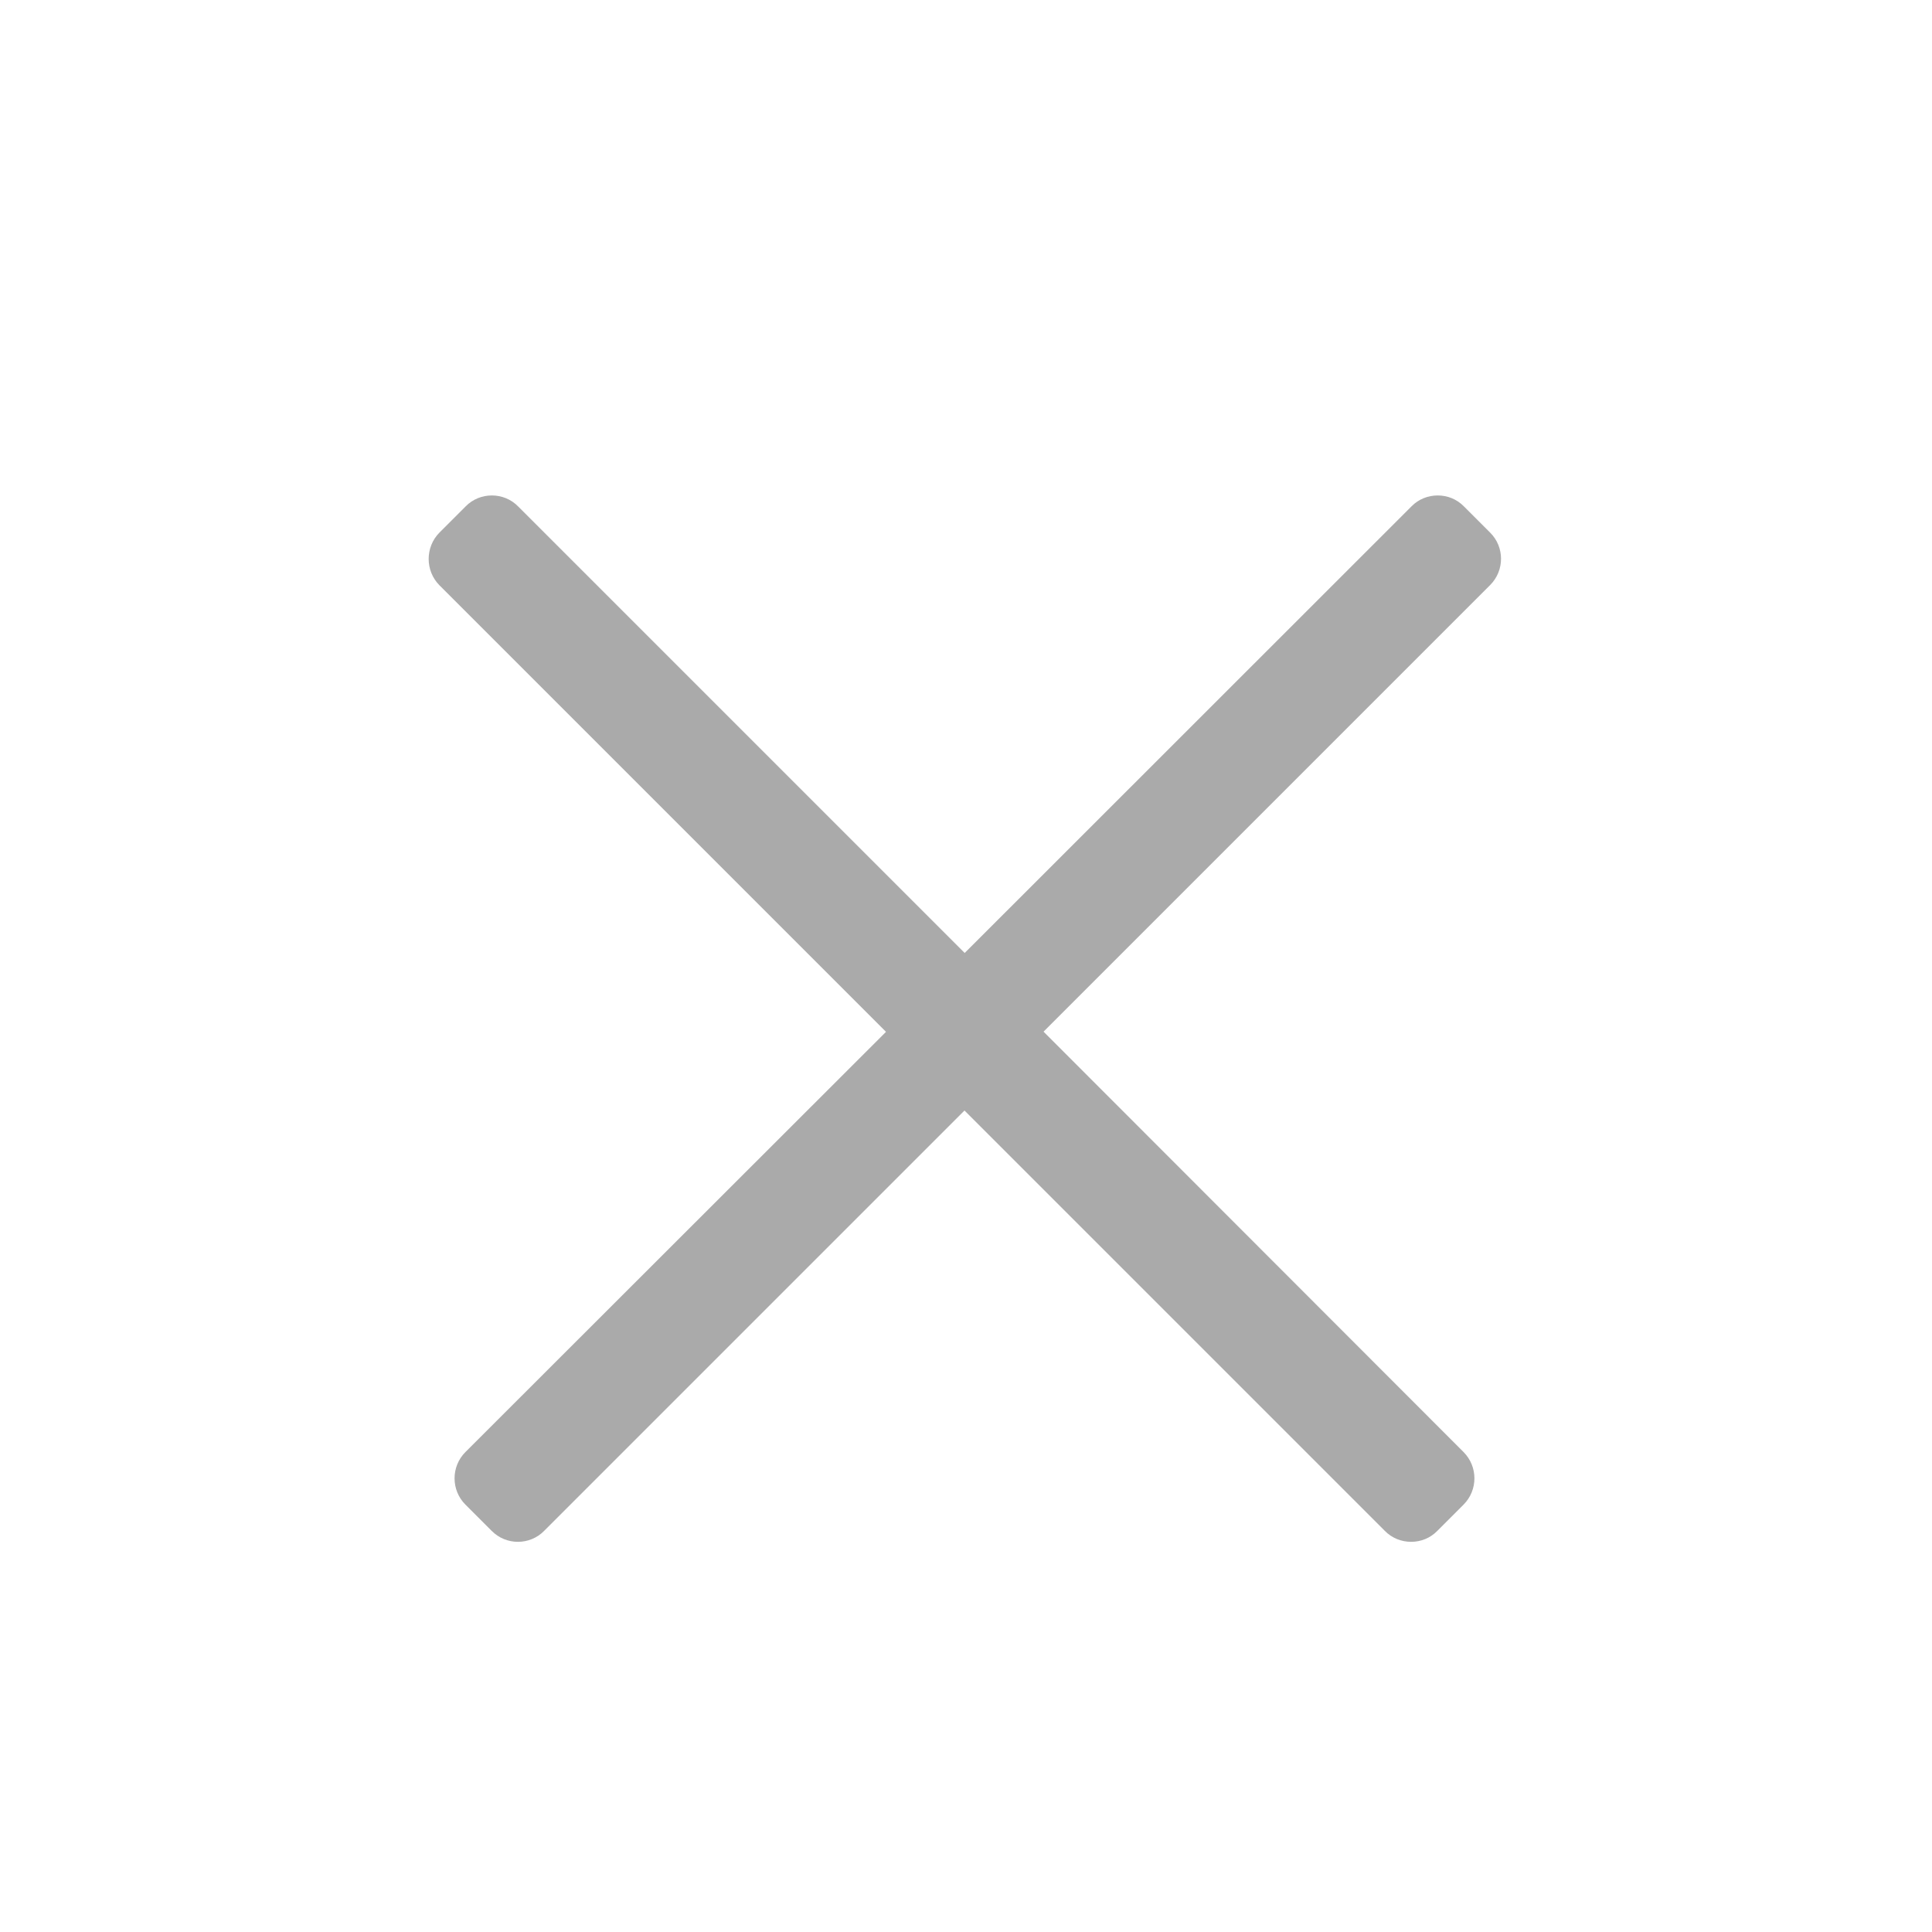
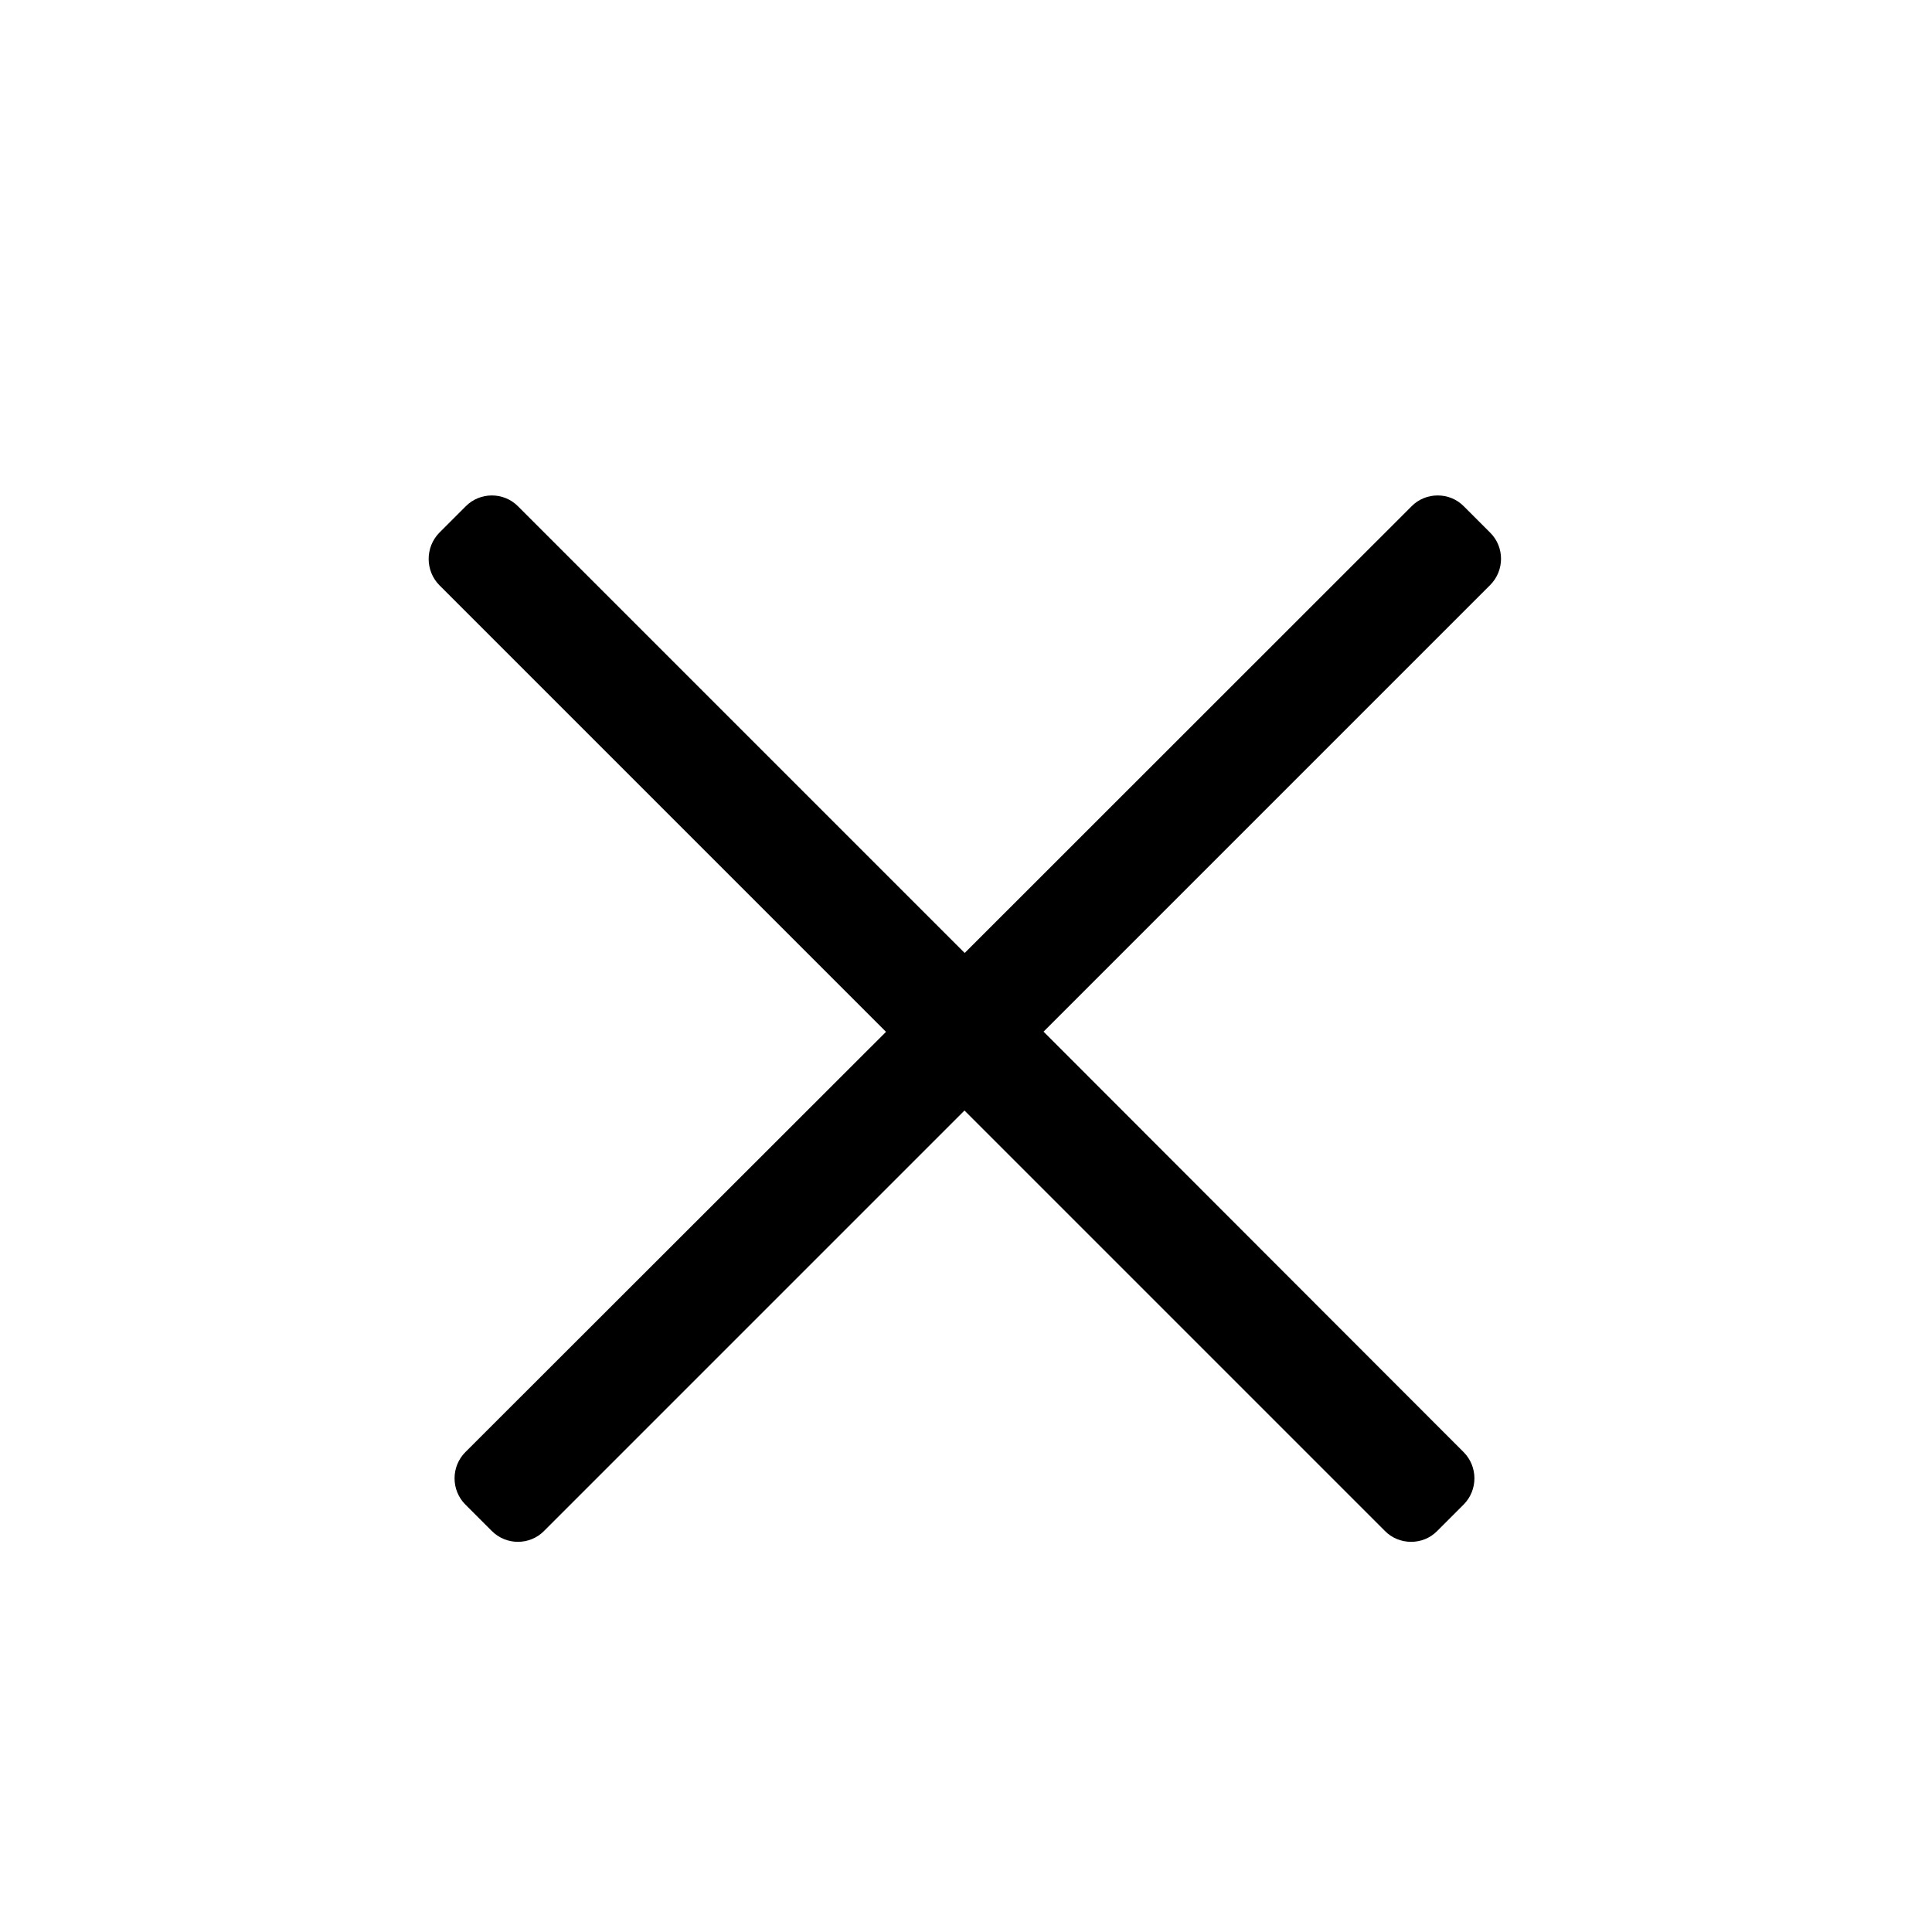
<svg xmlns="http://www.w3.org/2000/svg" t="1667905797615" class="icon" viewBox="0 0 1024 1024" version="1.1" p-id="8097" width="16" height="16">
-   <path d="M789.8 282.3l-13.9-13.9c-3.8-3.9-8.8-5.8-13.9-5.8-5 0-10.1 1.9-13.9 5.8L511.3 505.1 274.6 268.4c-3.8-3.9-8.9-5.8-13.9-5.8s-10.1 1.9-13.9 5.8l-13.9 13.9c-7.6 7.7-7.6 20.2 0 27.9l236.7 236.7-222.9 222.7c-7.7 7.7-7.7 20.2 0 27.9l13.9 13.9c3.9 3.9 8.9 5.8 13.9 5.8s10.1-1.9 13.9-5.8l222.8-222.8L734 811.4c3.8 3.9 8.9 5.8 13.9 5.8 5.1 0 10.1-1.9 13.9-5.8l13.9-13.9c7.7-7.7 7.7-20.2 0-27.9L553.1 546.8l236.7-236.7c7.7-7.7 7.7-20.2 0-27.8z" fill="#aaaaaa" p-id="8098" />
+   <path d="M789.8 282.3l-13.9-13.9c-3.8-3.9-8.8-5.8-13.9-5.8-5 0-10.1 1.9-13.9 5.8L511.3 505.1 274.6 268.4c-3.8-3.9-8.9-5.8-13.9-5.8s-10.1 1.9-13.9 5.8l-13.9 13.9c-7.6 7.7-7.6 20.2 0 27.9l236.7 236.7-222.9 222.7c-7.7 7.7-7.7 20.2 0 27.9l13.9 13.9c3.9 3.9 8.9 5.8 13.9 5.8s10.1-1.9 13.9-5.8l222.8-222.8L734 811.4c3.8 3.9 8.9 5.8 13.9 5.8 5.1 0 10.1-1.9 13.9-5.8l13.9-13.9c7.7-7.7 7.7-20.2 0-27.9L553.1 546.8l236.7-236.7c7.7-7.7 7.7-20.2 0-27.8z" fill="currentColor" p-id="8098" />
</svg>
